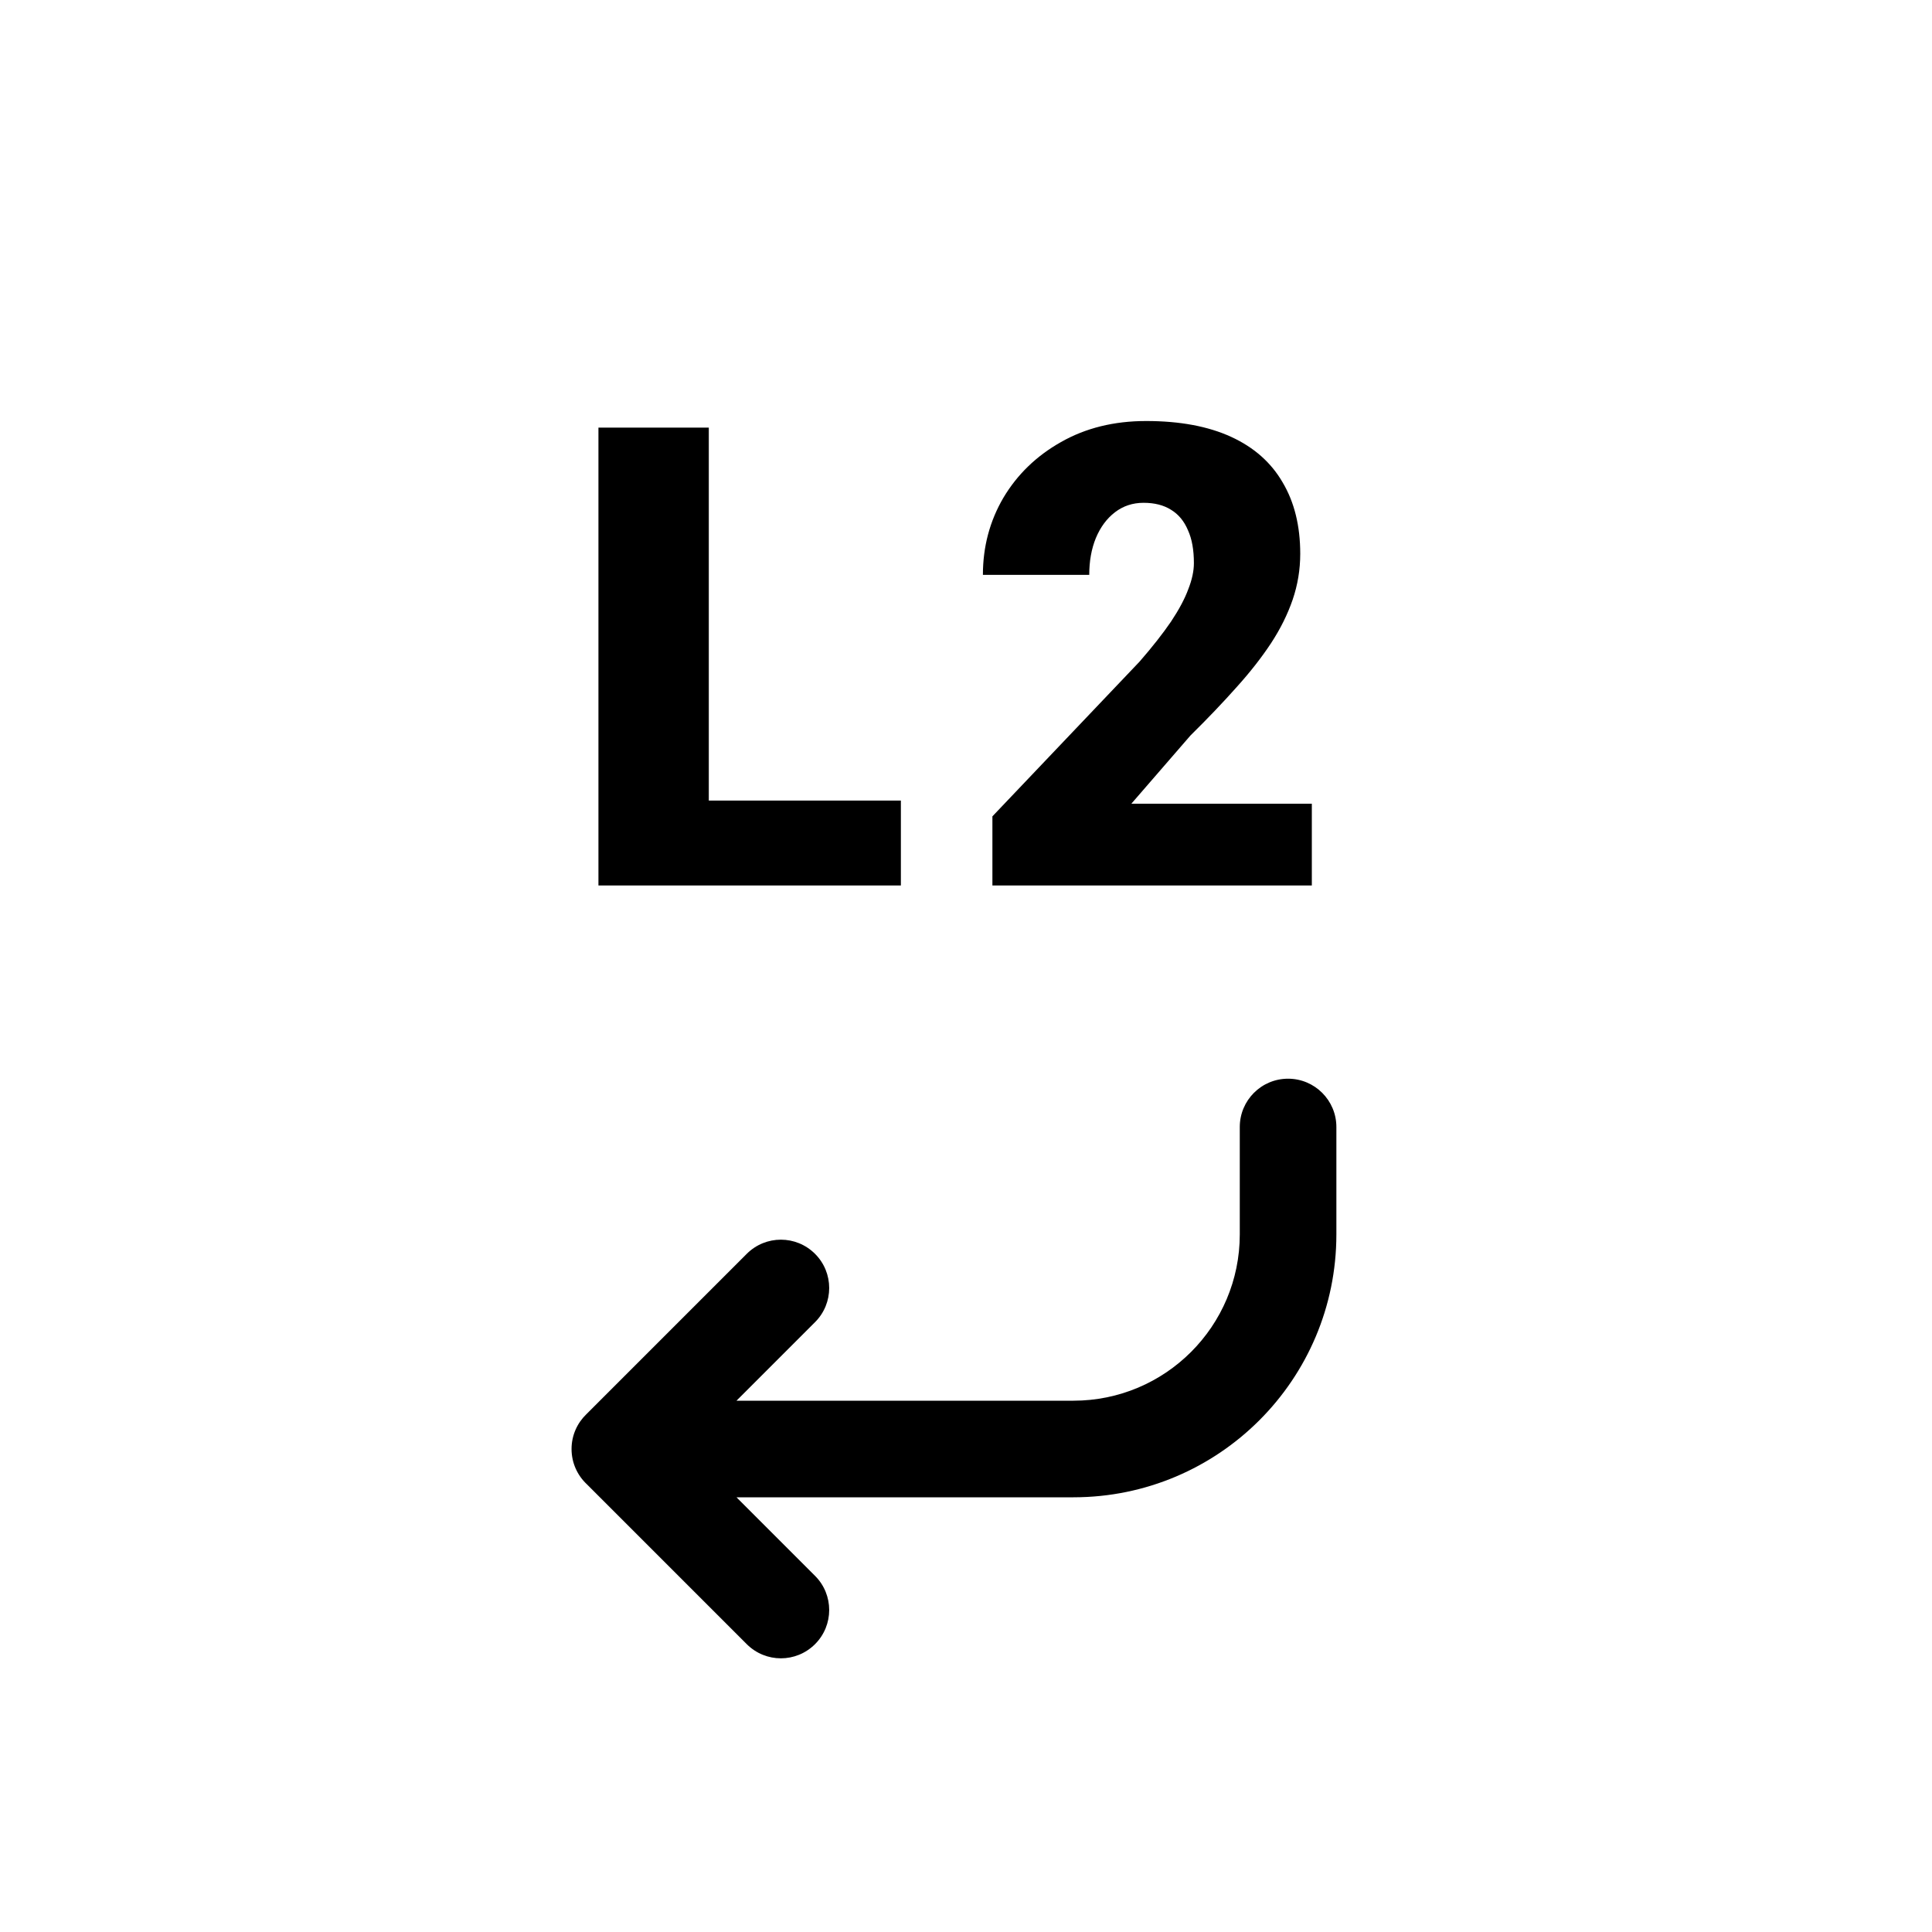
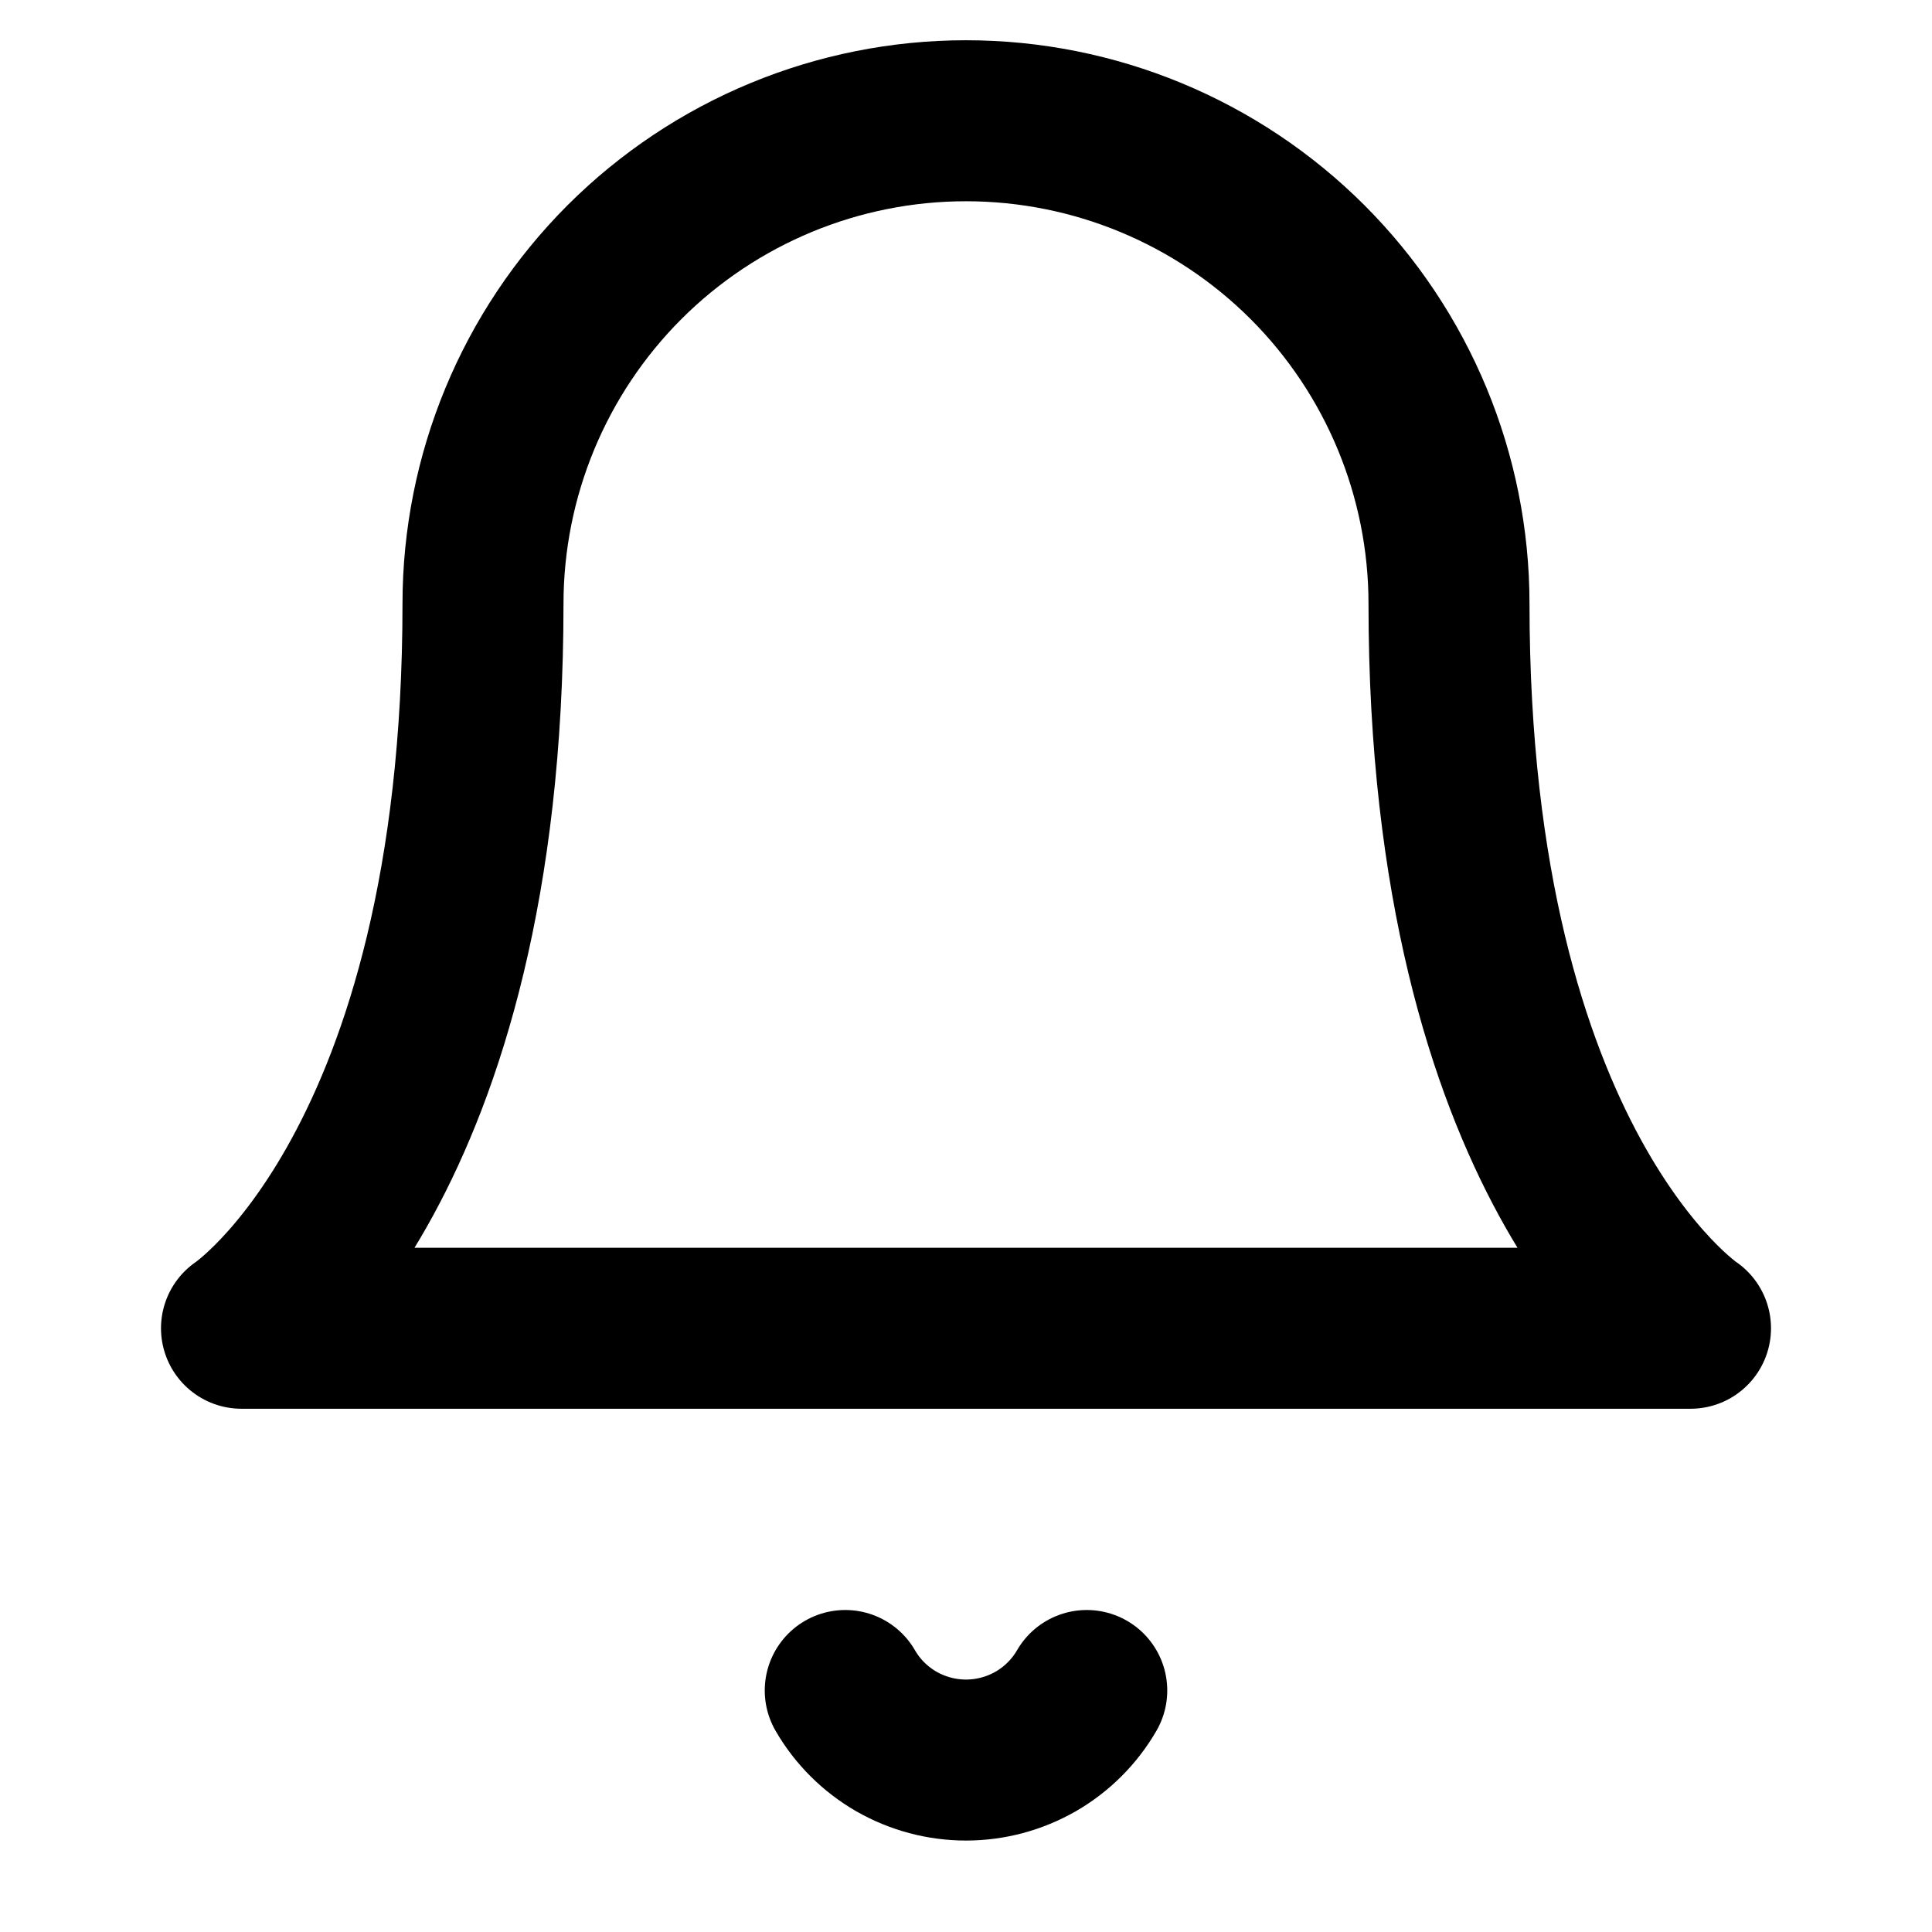
<svg xmlns="http://www.w3.org/2000/svg" width="24" height="24" viewBox="0 0 24 24" fill="none">
-   <path fill-rule="evenodd" clip-rule="evenodd" d="M9.276 15.576C9.511 15.341 9.89 15.341 10.125 15.576C10.359 15.81 10.359 16.19 10.125 16.424L9.149 17.4L13.334 17.4C14.475 17.4 15.401 16.475 15.401 15.334V14C15.401 13.669 15.669 13.4 16.001 13.4C16.332 13.4 16.601 13.669 16.601 14V15.334C16.601 17.138 15.138 18.6 13.334 18.6L9.149 18.6L10.125 19.576C10.359 19.81 10.359 20.19 10.125 20.424C9.89 20.659 9.511 20.659 9.276 20.424L7.29 18.438C7.173 18.328 7.1 18.173 7.1 18C7.1 17.831 7.17 17.679 7.282 17.57L9.276 15.576Z" fill="currentColor" />
-   <path d="M11.191 9.945V11H8.316V9.945H11.191ZM8.805 5.312V11H7.434V5.312H8.805ZM16.296 9.984V11H12.328V10.141L14.156 8.219C14.317 8.034 14.447 7.868 14.546 7.723C14.645 7.574 14.717 7.44 14.761 7.32C14.808 7.201 14.831 7.092 14.831 6.996C14.831 6.832 14.807 6.695 14.757 6.586C14.71 6.474 14.64 6.389 14.546 6.332C14.455 6.275 14.342 6.246 14.206 6.246C14.071 6.246 13.953 6.285 13.851 6.363C13.749 6.441 13.67 6.548 13.613 6.684C13.558 6.819 13.531 6.971 13.531 7.141H12.21C12.21 6.792 12.295 6.473 12.464 6.184C12.636 5.895 12.874 5.664 13.179 5.492C13.484 5.318 13.837 5.23 14.238 5.23C14.657 5.23 15.008 5.296 15.292 5.426C15.576 5.556 15.79 5.745 15.933 5.992C16.079 6.237 16.152 6.533 16.152 6.879C16.152 7.077 16.12 7.267 16.058 7.449C15.995 7.632 15.906 7.812 15.788 7.992C15.671 8.169 15.528 8.352 15.359 8.539C15.192 8.727 15.002 8.926 14.788 9.137L14.054 9.984H16.296Z" fill="currentColor" />
+   <path d="M18 7.5C18 5.909 17.368 4.383 16.243 3.257C15.117 2.132 13.591 1.5 12 1.5C10.409 1.5 8.883 2.132 7.757 3.257C6.632 4.383 6 5.909 6 7.5C6 14.5 3 16.5 3 16.5H21C21 16.5 18 14.5 18 7.5Z" stroke="currentColor" stroke-width="2" stroke-linecap="round" stroke-linejoin="round" />
+   <path d="M13.5 21C13.348 21.263 13.129 21.481 12.866 21.633C12.602 21.784 12.304 21.864 12 21.864C11.696 21.864 11.398 21.784 11.134 21.633C10.871 21.481 10.652 21.263 10.5 21" stroke="currentColor" stroke-width="2" stroke-linecap="round" stroke-linejoin="round" />
</svg>
